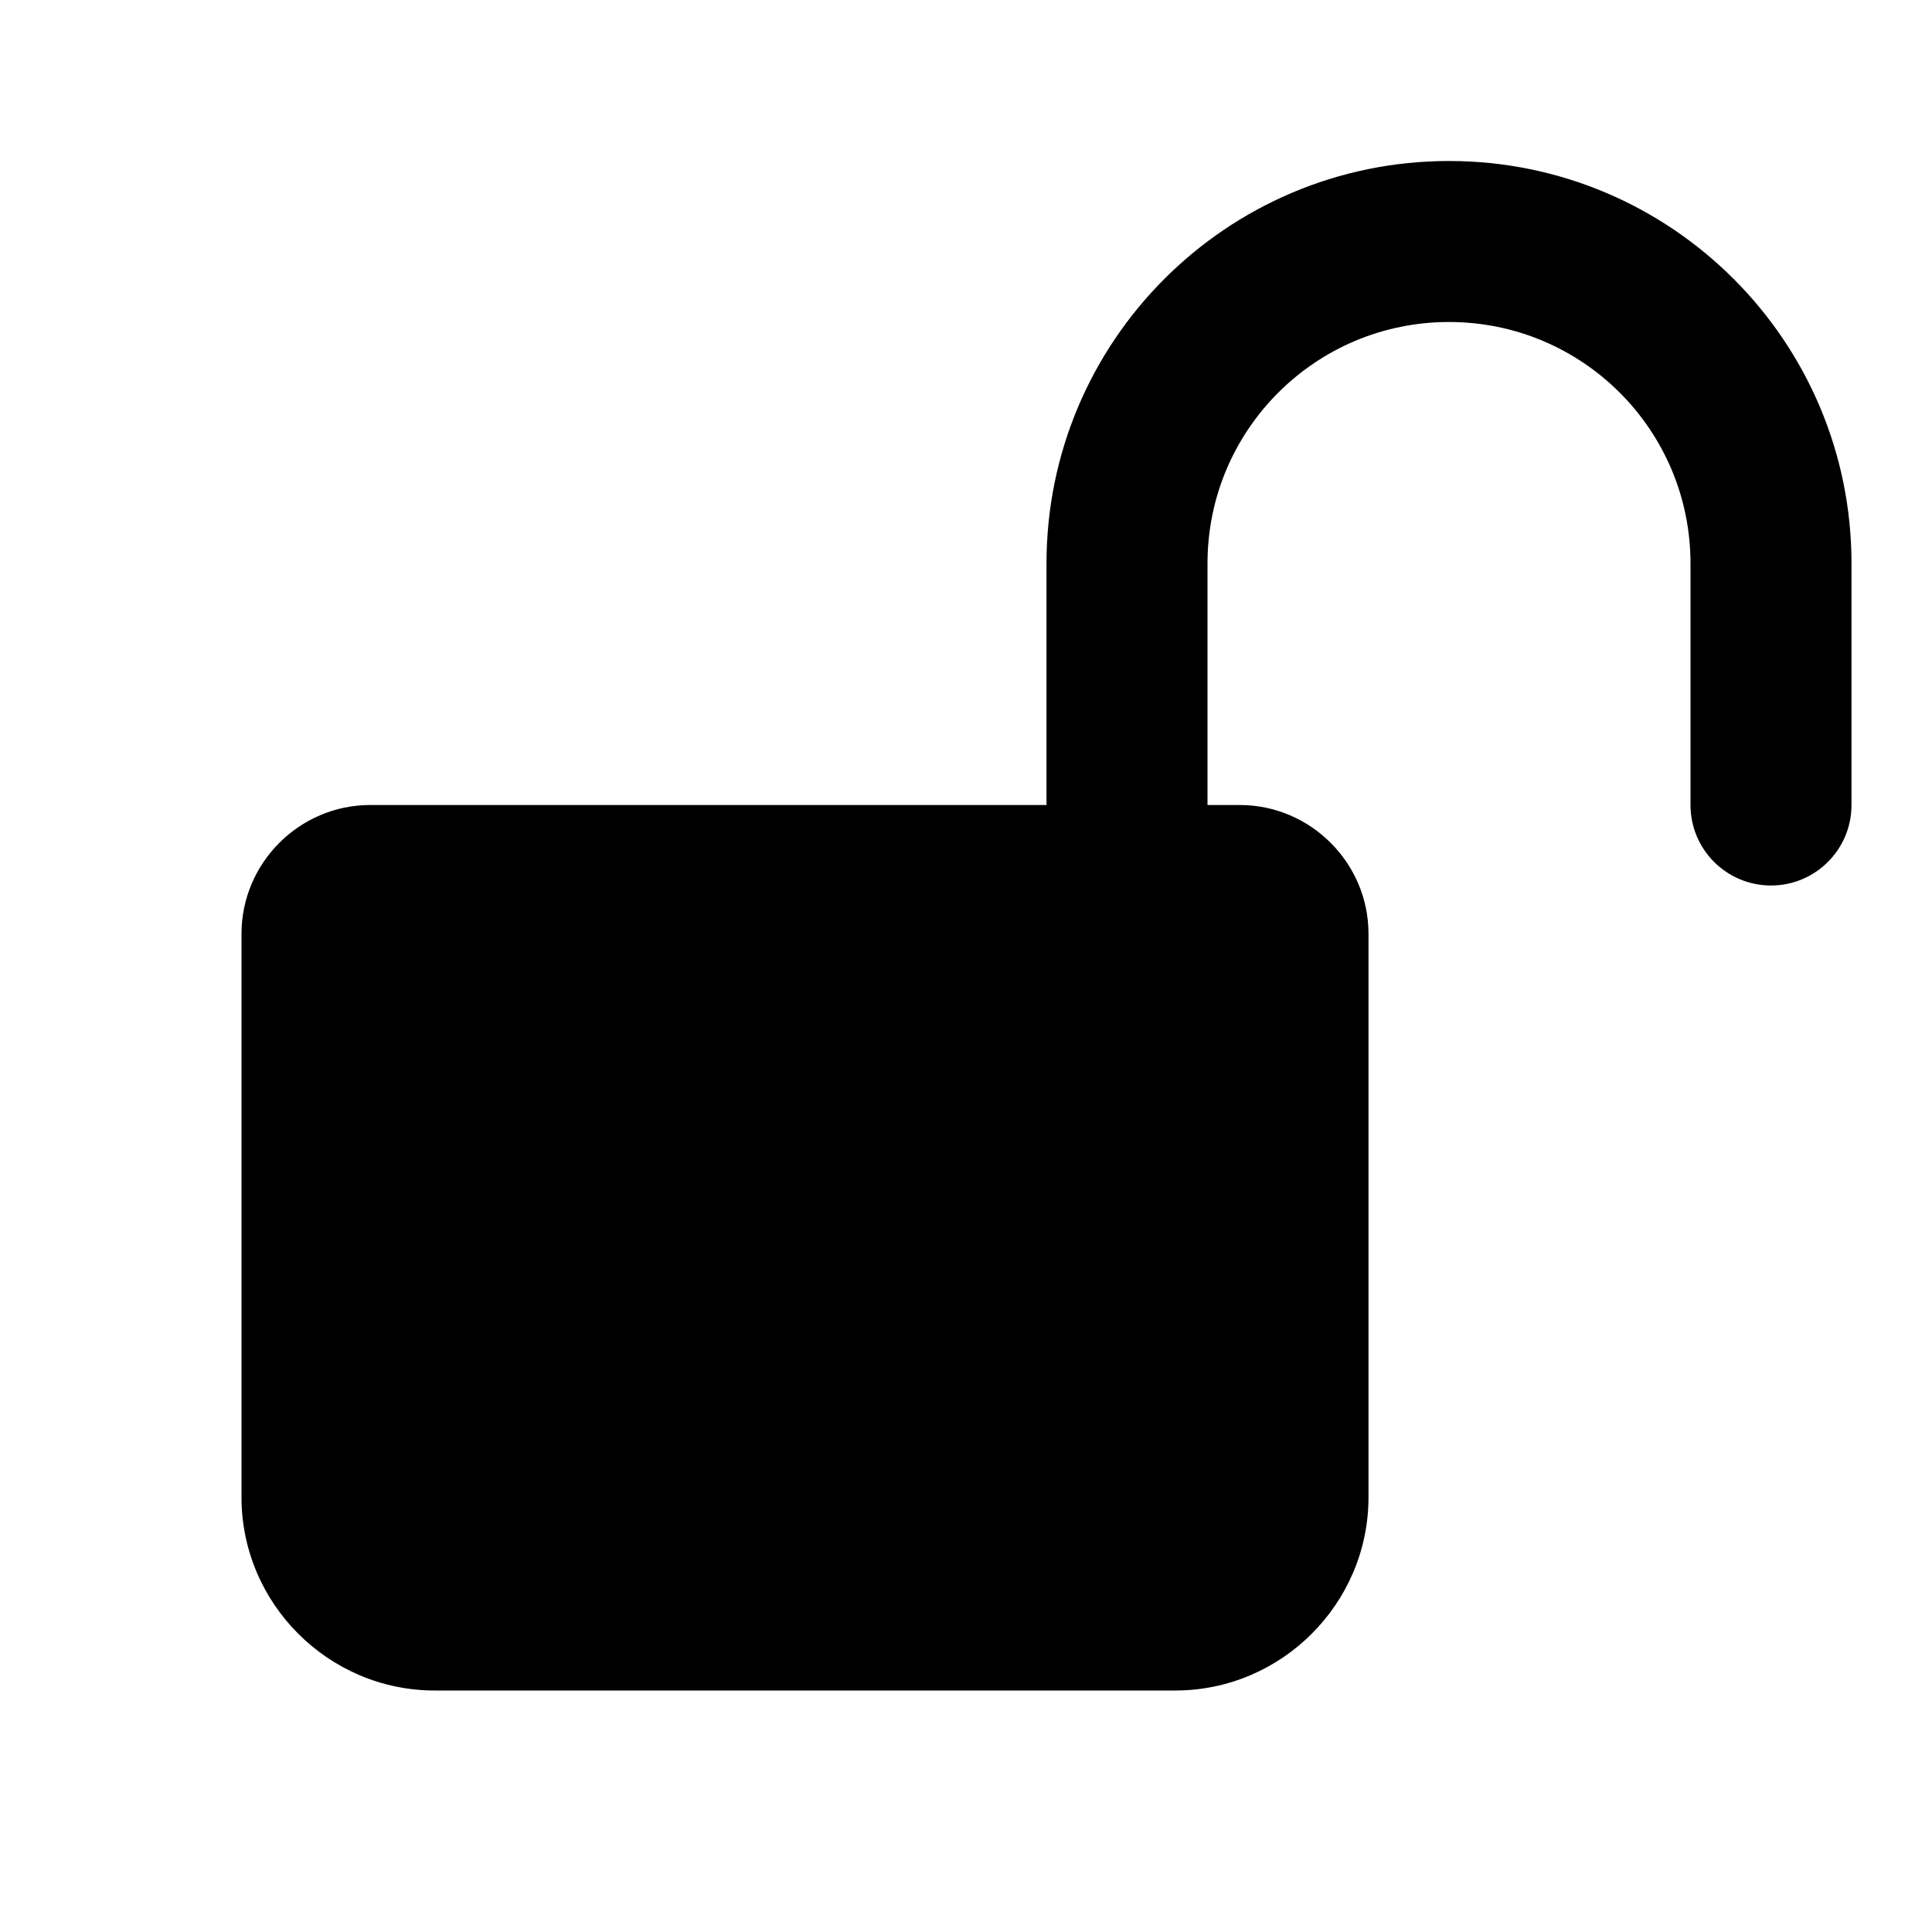
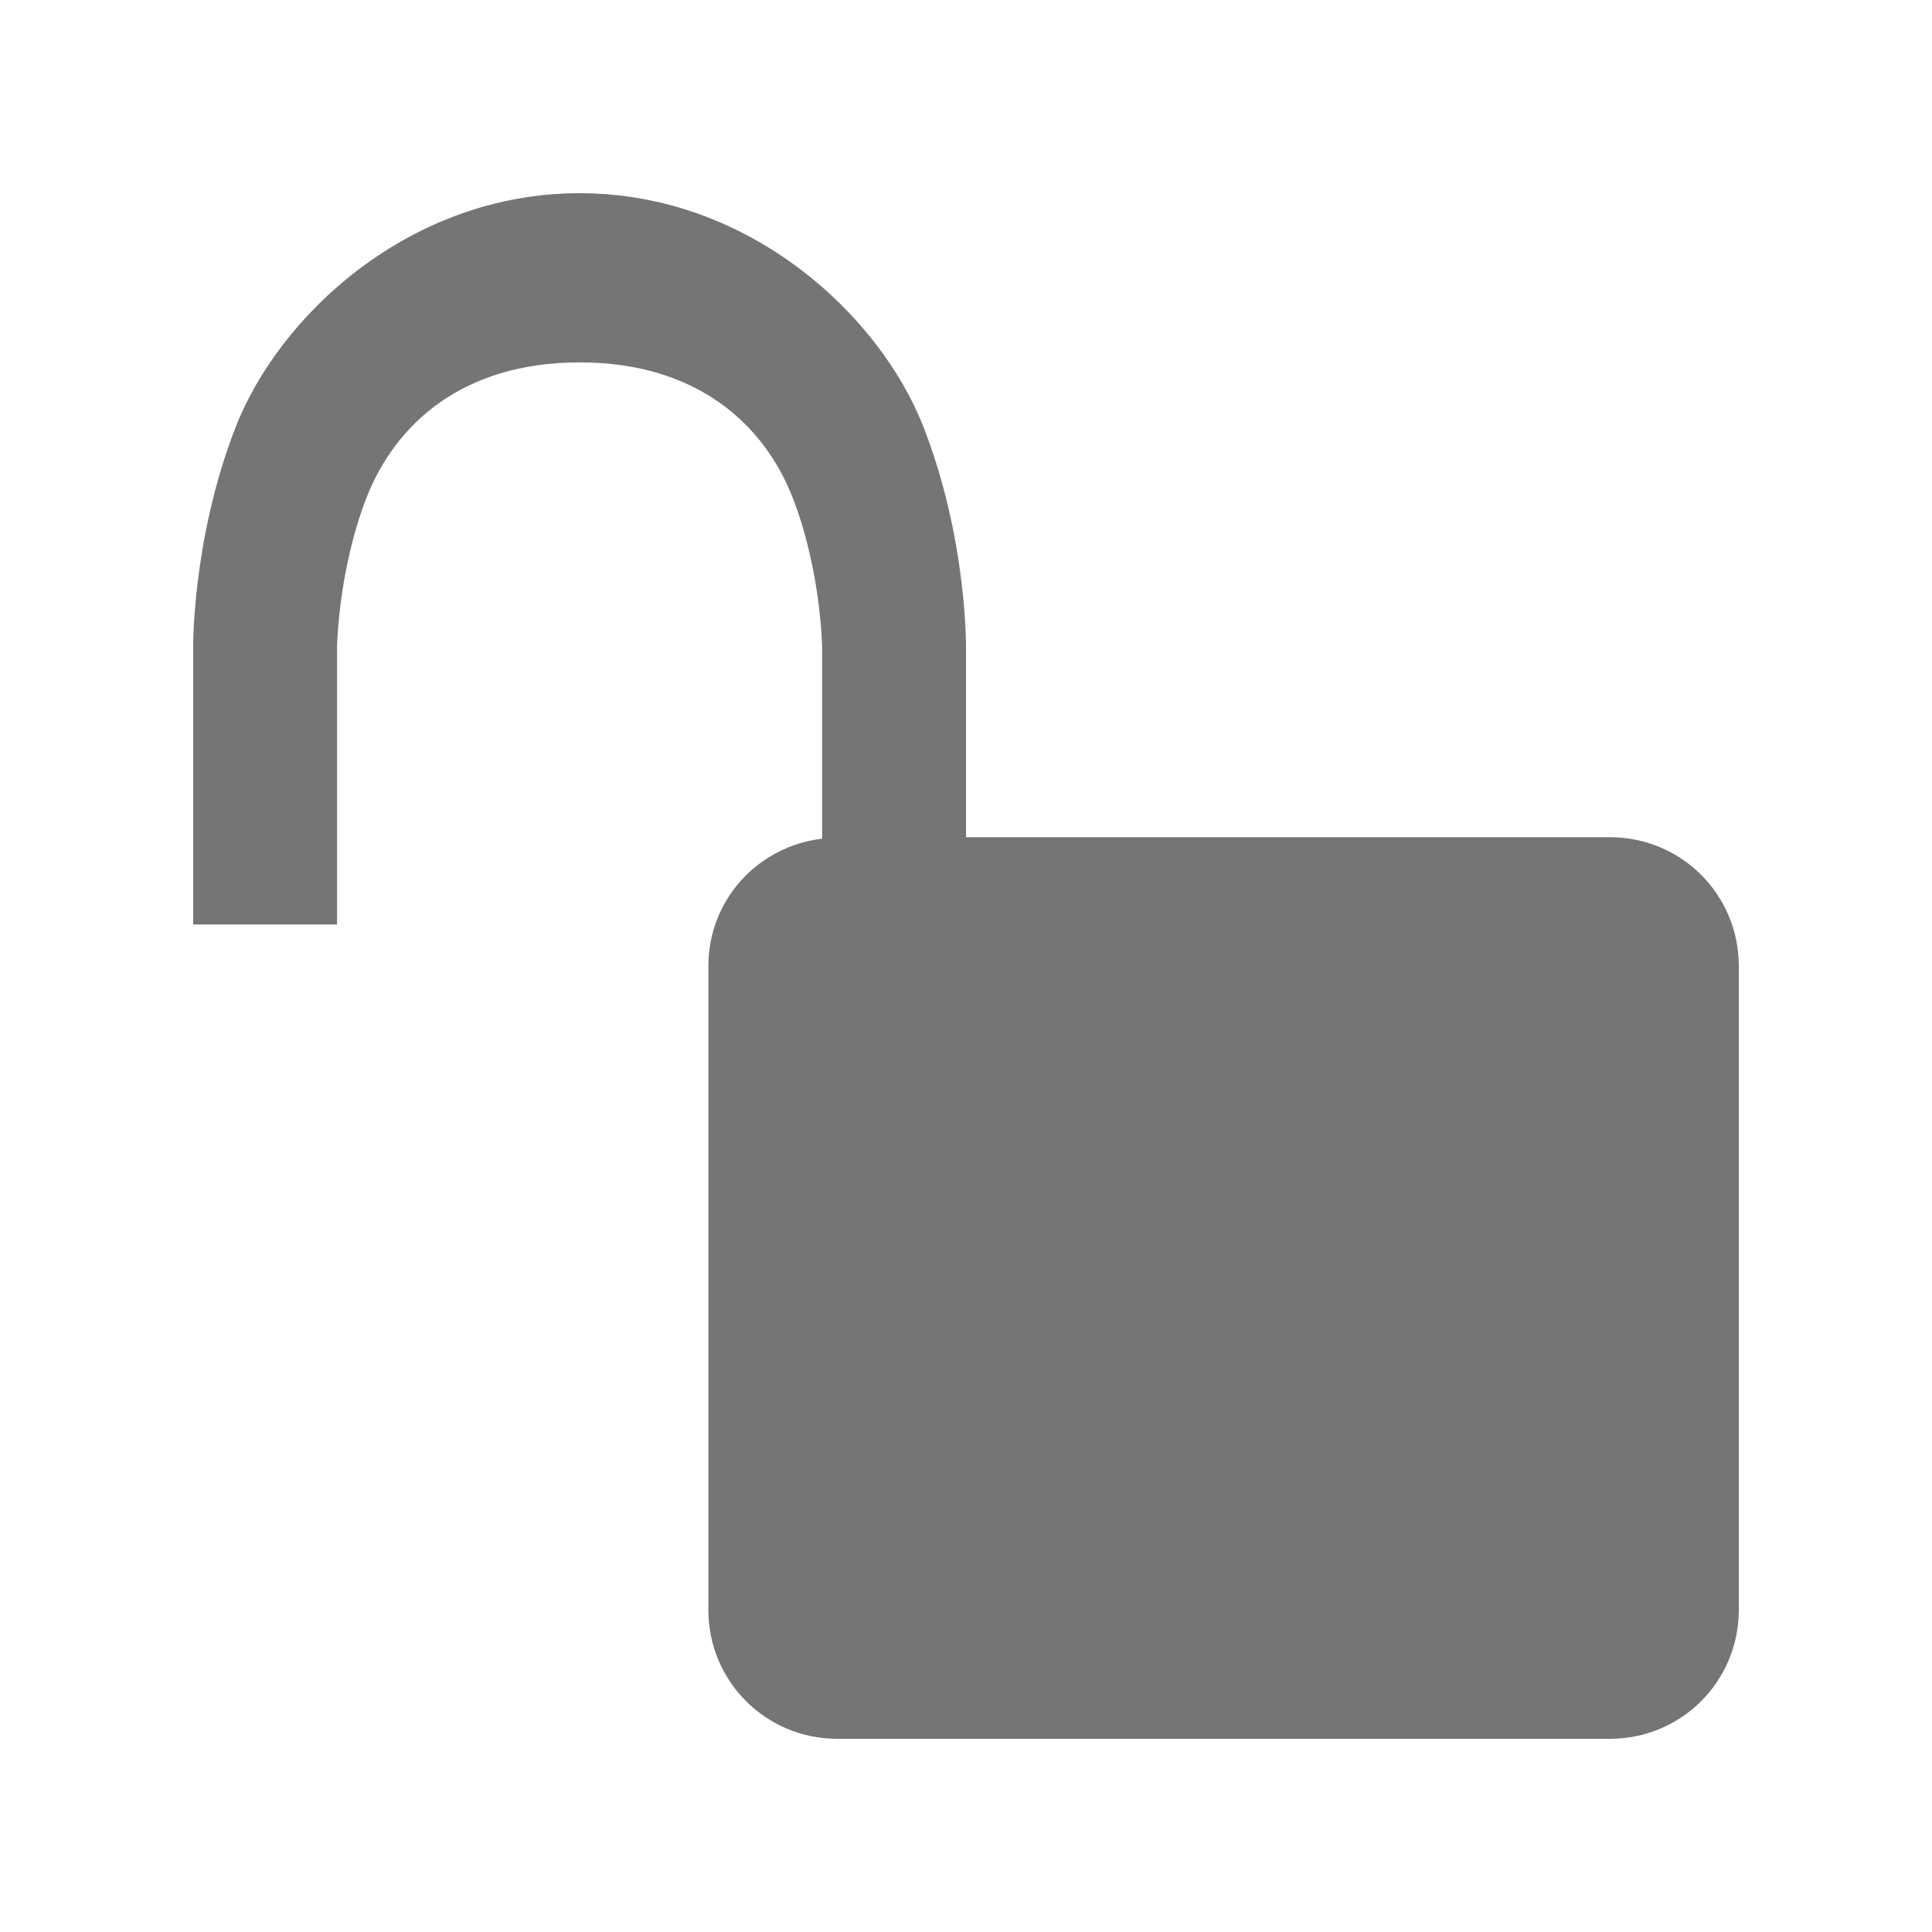
- <svg xmlns="http://www.w3.org/2000/svg" width="48" height="48" viewBox="0 0 24 24">
-   <path fill="#000000" d="M18 2a5 5 0 0 0-5 5v3H4.6c-.88 0-1.6.72-1.6 1.6v7C3 19.92 4.08 21 5.4 21h9.2c1.32 0 2.4-1.08 2.4-2.4v-7c0-.88-.72-1.6-1.6-1.6H15V7c0-1.658 1.342-3 3-3s3 1.342 3 3v3a1 1 0 1 0 2 0V7a5 5 0 0 0-5-5" />
+ <svg xmlns="http://www.w3.org/2000/svg" width="46" height="46" viewBox="0 0 30 30" version="1.1" id="svg822">
+   <defs id="defs816" style="fill: rgb(117, 117, 117);">
+     </defs>
+   <g id="layer1" transform="translate(0,-289.0625)" style="fill: rgb(117, 117, 117);">
+     <path style="opacity: 1; fill: rgb(117, 117, 117); fill-opacity: 1; stroke: none; stroke-width: 0.5px; stroke-miterlimit: 4; stroke-dasharray: none; stroke-opacity: 1;" d="M 9 3 C 6.359 3 4.334 4.899 3.658 6.635 C 2.982 8.371 3 10.051 3 10.051 L 3 14.355 L 5.234 14.355 L 5.234 10.051 C 5.234 10.051 5.25 8.862 5.691 7.729 C 6.133 6.595 7.173 5.627 9 5.627 C 10.827 5.627 11.867 6.595 12.309 7.729 C 12.75 8.862 12.766 10.051 12.766 10.051 L 12.766 13.023 C 11.77 13.14 11 13.972 11 15 L 11 25 C 11 26.108 11.892 27 13 27 L 25 27 C 26.108 27 27 26.108 27 25 L 27 15 C 27 13.892 26.108 13 25 13 L 15 13 L 15 10.051 C 15 10.051 15.018 8.371 14.342 6.635 C 13.666 4.899 11.641 3 9 3 z " transform="translate(0,289.0625)" id="rect860" />
+   </g>
</svg>
